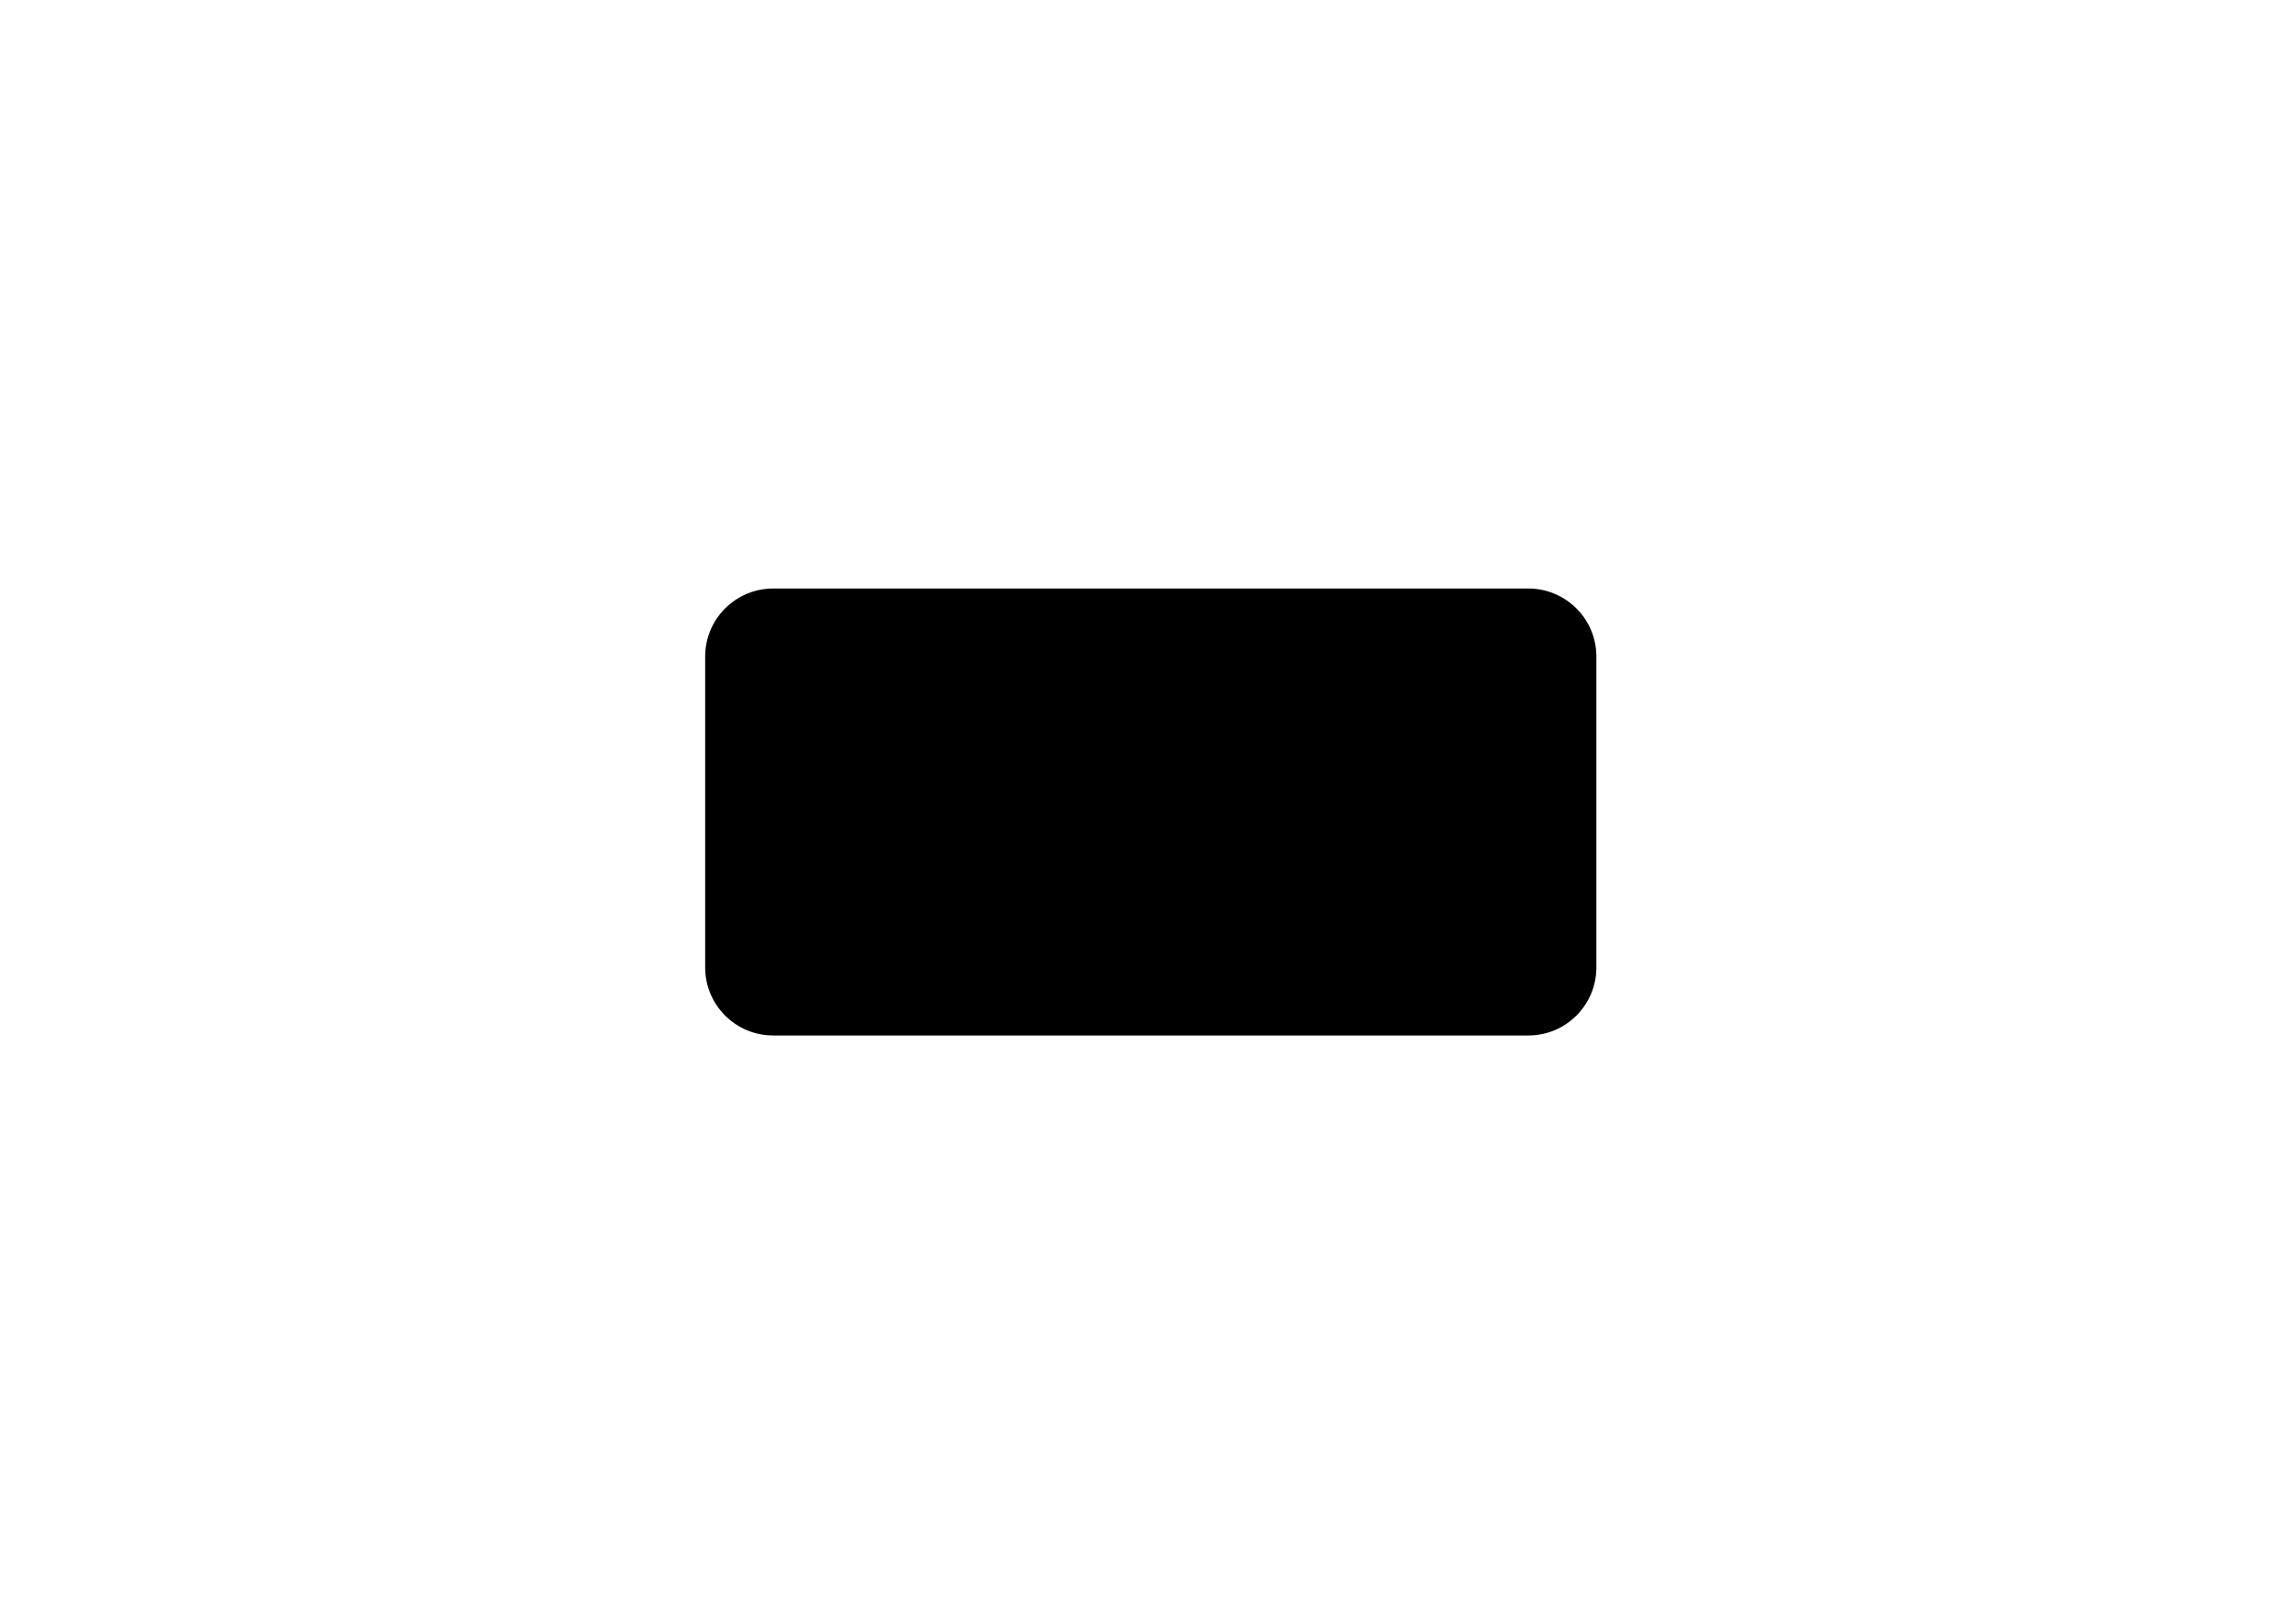
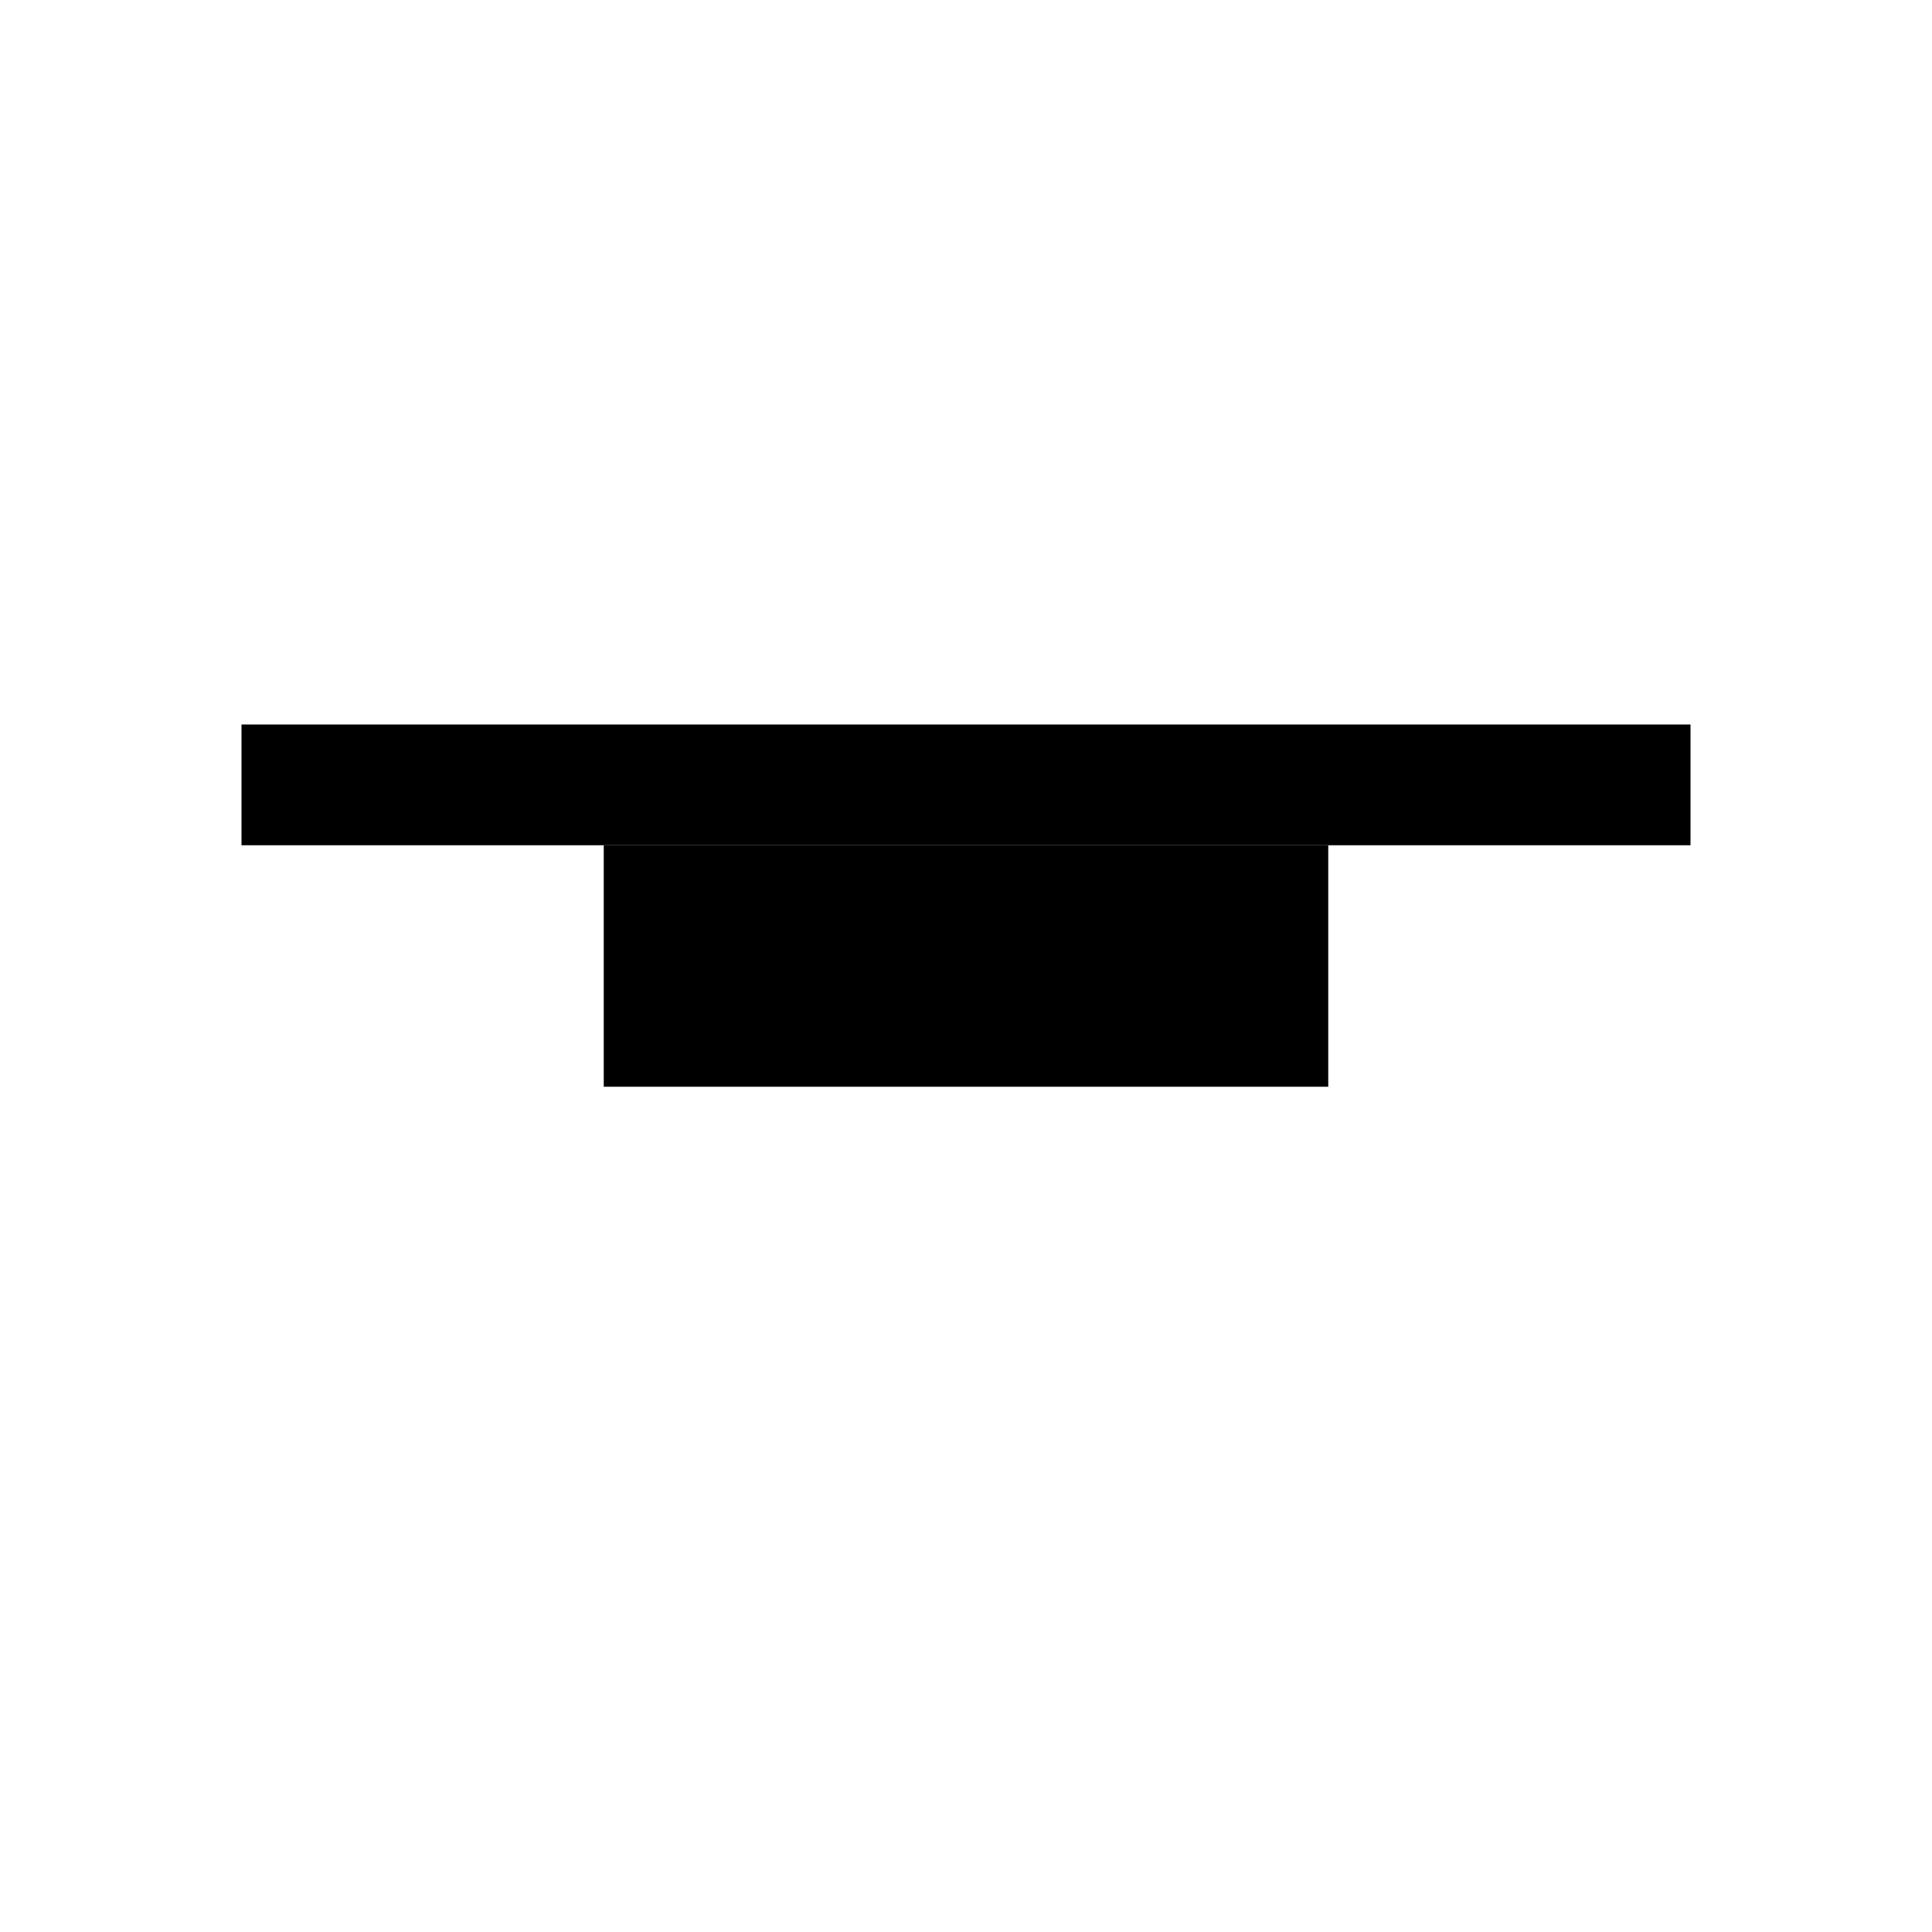
- <svg xmlns="http://www.w3.org/2000/svg" version="1.1" width="827px" height="583px" viewBox="-0.5 -0.5 827 583" content="&lt;mxfile host=&quot;Electron&quot; modified=&quot;2025-10-09T18:46:39.020Z&quot; agent=&quot;Mozilla/5.0 (Windows NT 10.0; Win64; x64) AppleWebKit/537.36 (KHTML, like Gecko) draw.io/22.0.3 Chrome/114.0.574.289 Electron/25.8.4 Safari/537.36&quot; etag=&quot;PS25A1tVMcqz-qBL1NKN&quot; version=&quot;22.0.3&quot; type=&quot;device&quot;&gt;&lt;diagram id=&quot;_1GFWcWHk5RfhlX6THdc&quot; name=&quot;Page-1&quot;&gt;jZLLboMwEEW/hmWkgAtJt6Fp2kUVVUjNsnLxBFsyDHKcQPr1NfHwUhSpLJB95uk7E7C0bHeG1/IDBeggWoo2YC9BFD0nT+7fgasHSRJ7UBglPApHkKlfILgkelYCTjNHi6itqucwx6qC3M4YNwabudsR9bxqzQu4A1nO9T09KGGlp+toNfI3UIWkyvGaeUPJe196yElygc0EsW3AUoNo/alsU9CddL0sPu71gXXoy0Bl/xOwX+w2l/1P9r763hzSpJBfn7igLBeuz/ReatZeewEMnisBXZIwYJtGKgtZzfPO2riJOyZtqcl8VFqnqNHcYtny9jlOZcBYaB/2Hw6quGUCLMGaq3OhgCimTaJFikLqtRnHwnqx5WQkYUKQ0yoUQ+5RLncgxfrrOJmbbbLdbPsH&lt;/diagram&gt;&lt;/mxfile&gt;">
-   <defs />
-   <g>
-     <rect x="254" y="212" width="320" height="160" rx="24" ry="24" fill="#000000" stroke="rgb(0, 0, 0)" pointer-events="all" />
+ <svg xmlns="http://www.w3.org/2000/svg" width="64" height="64" viewBox="0 0 64 64" version="1.1" id="svg1">
+   <defs id="defs1" />
+   <g id="layer1">
+     <rect style="fill:#000000;fill-opacity:1;stroke-width:1.166;stroke-linejoin:round;stroke-miterlimit:5.6" id="rect1" width="48" height="4" x="8" y="24" />
+     <rect style="fill:#000000;fill-opacity:1;stroke-width:1.166;stroke-linejoin:round;stroke-miterlimit:5.6" id="rect1-3" width="24" height="8" x="20" y="28" />
  </g>
</svg>
